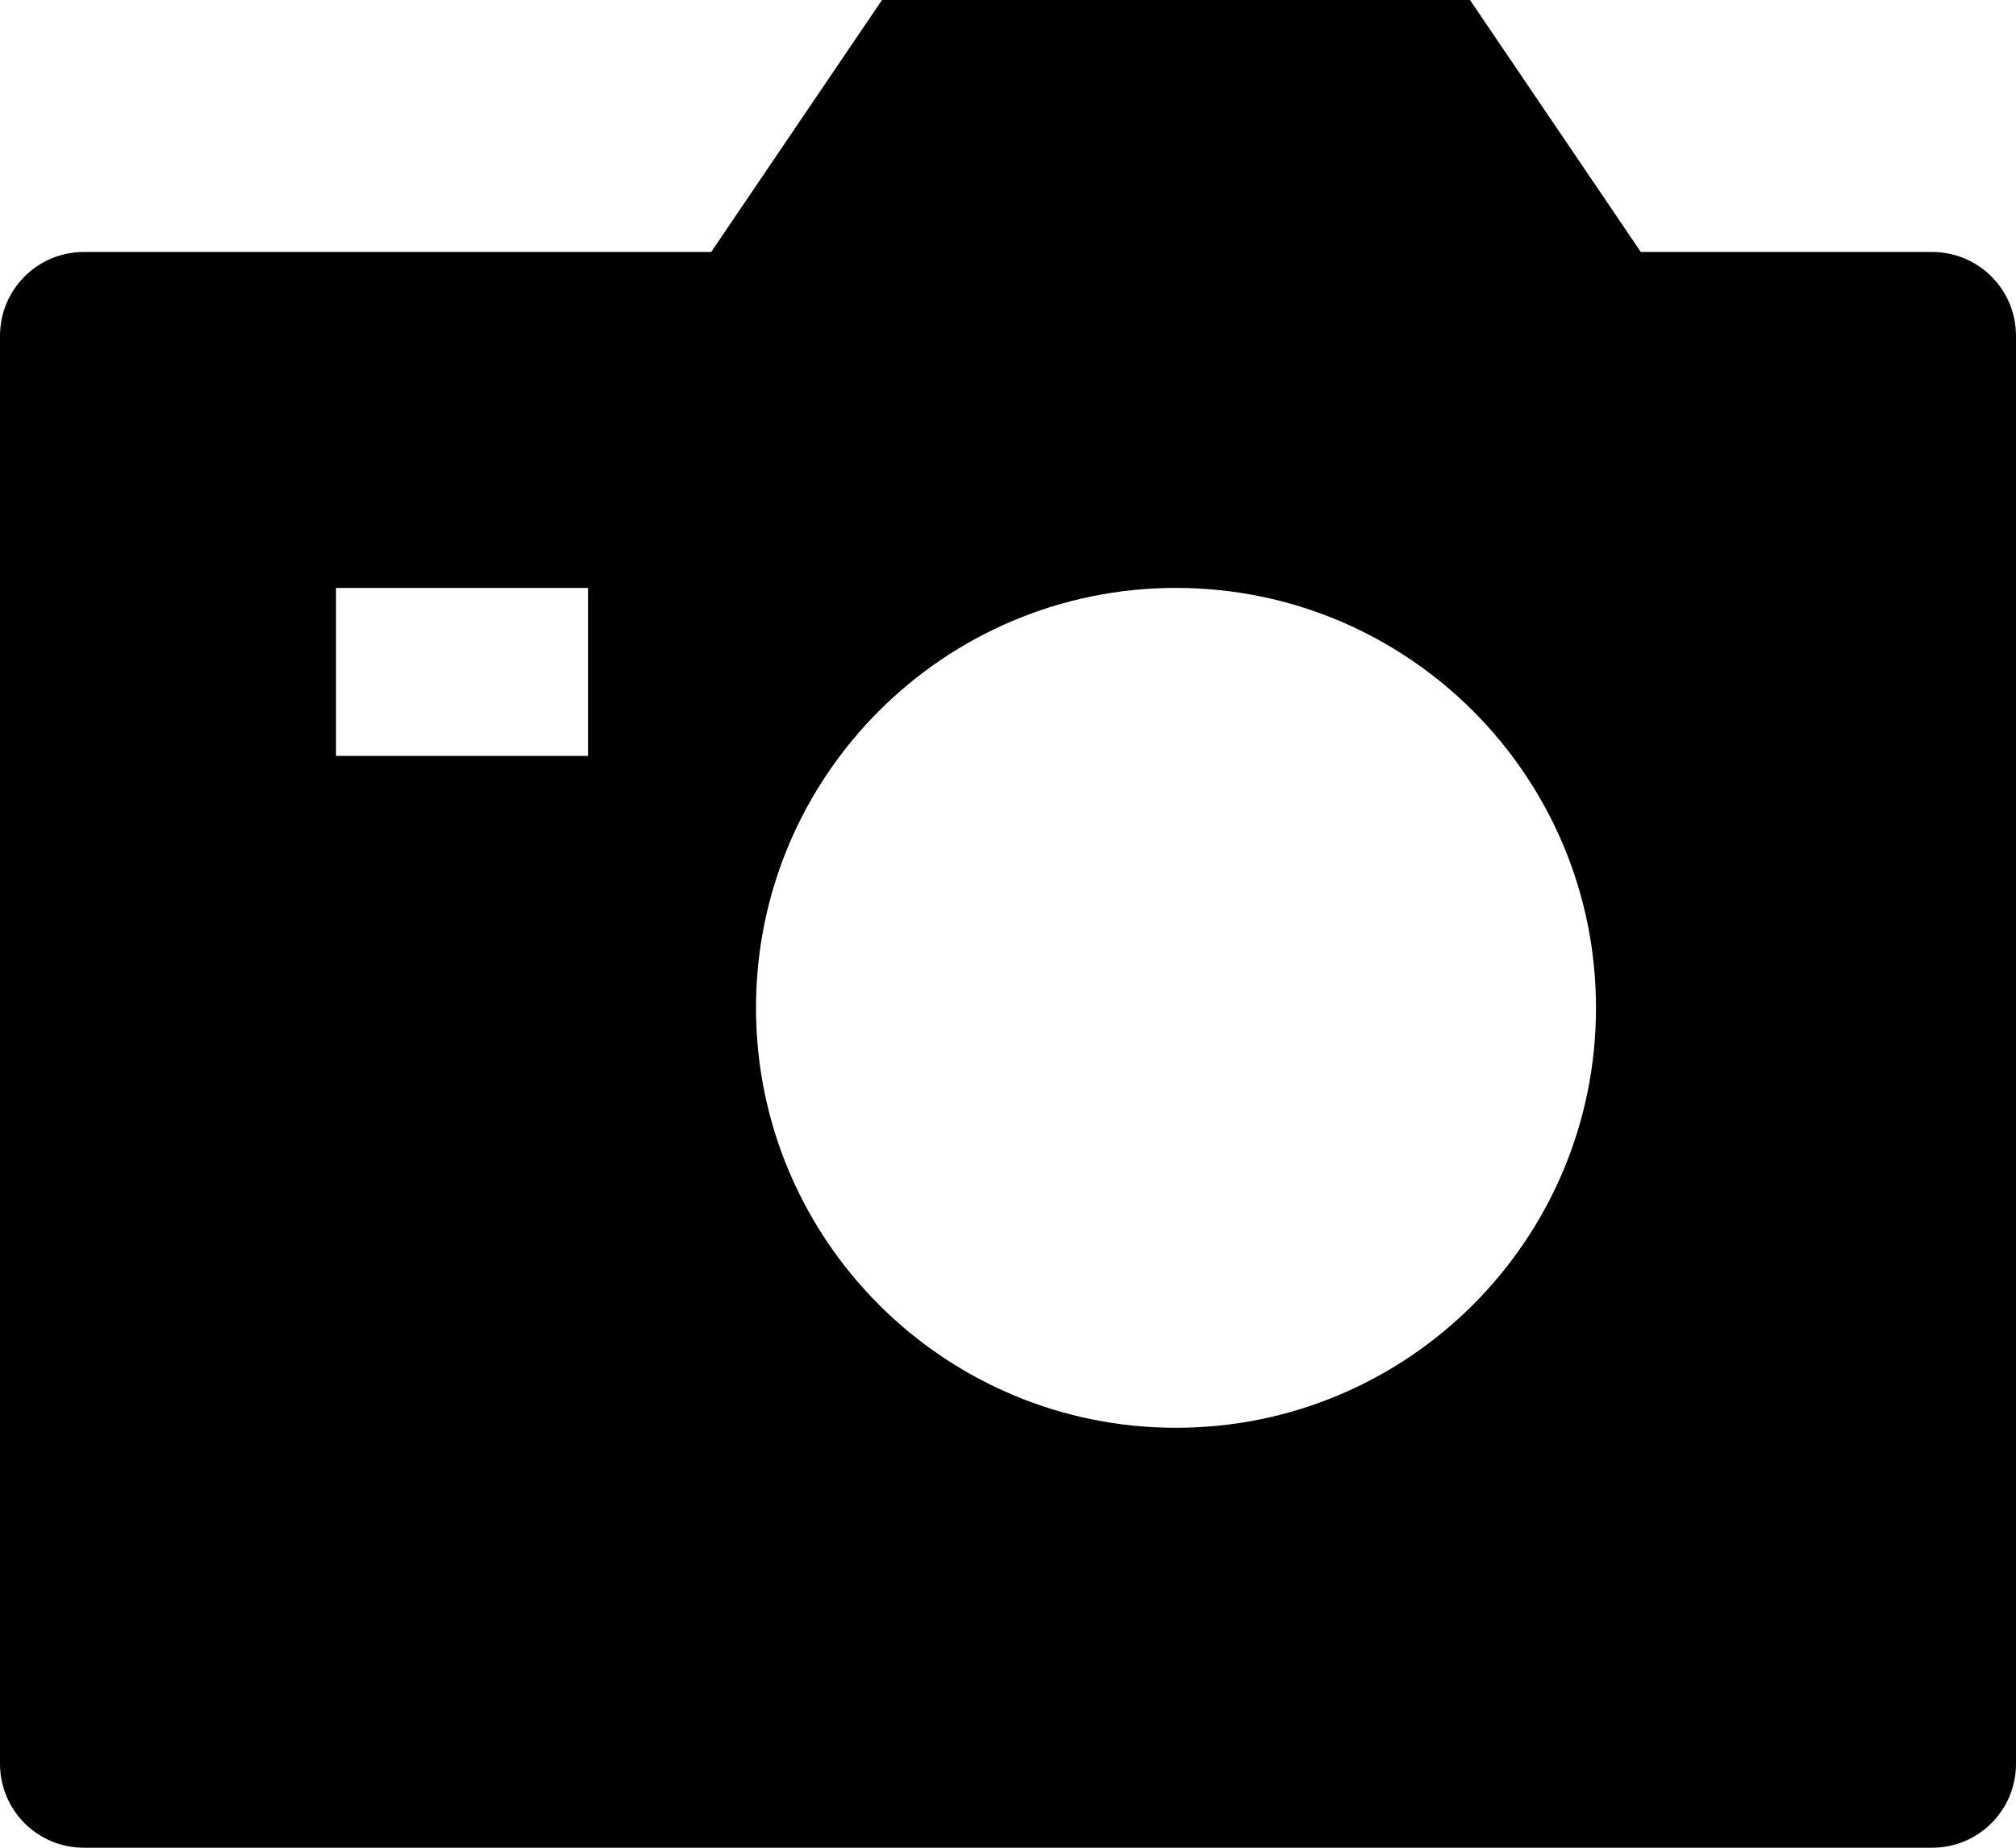
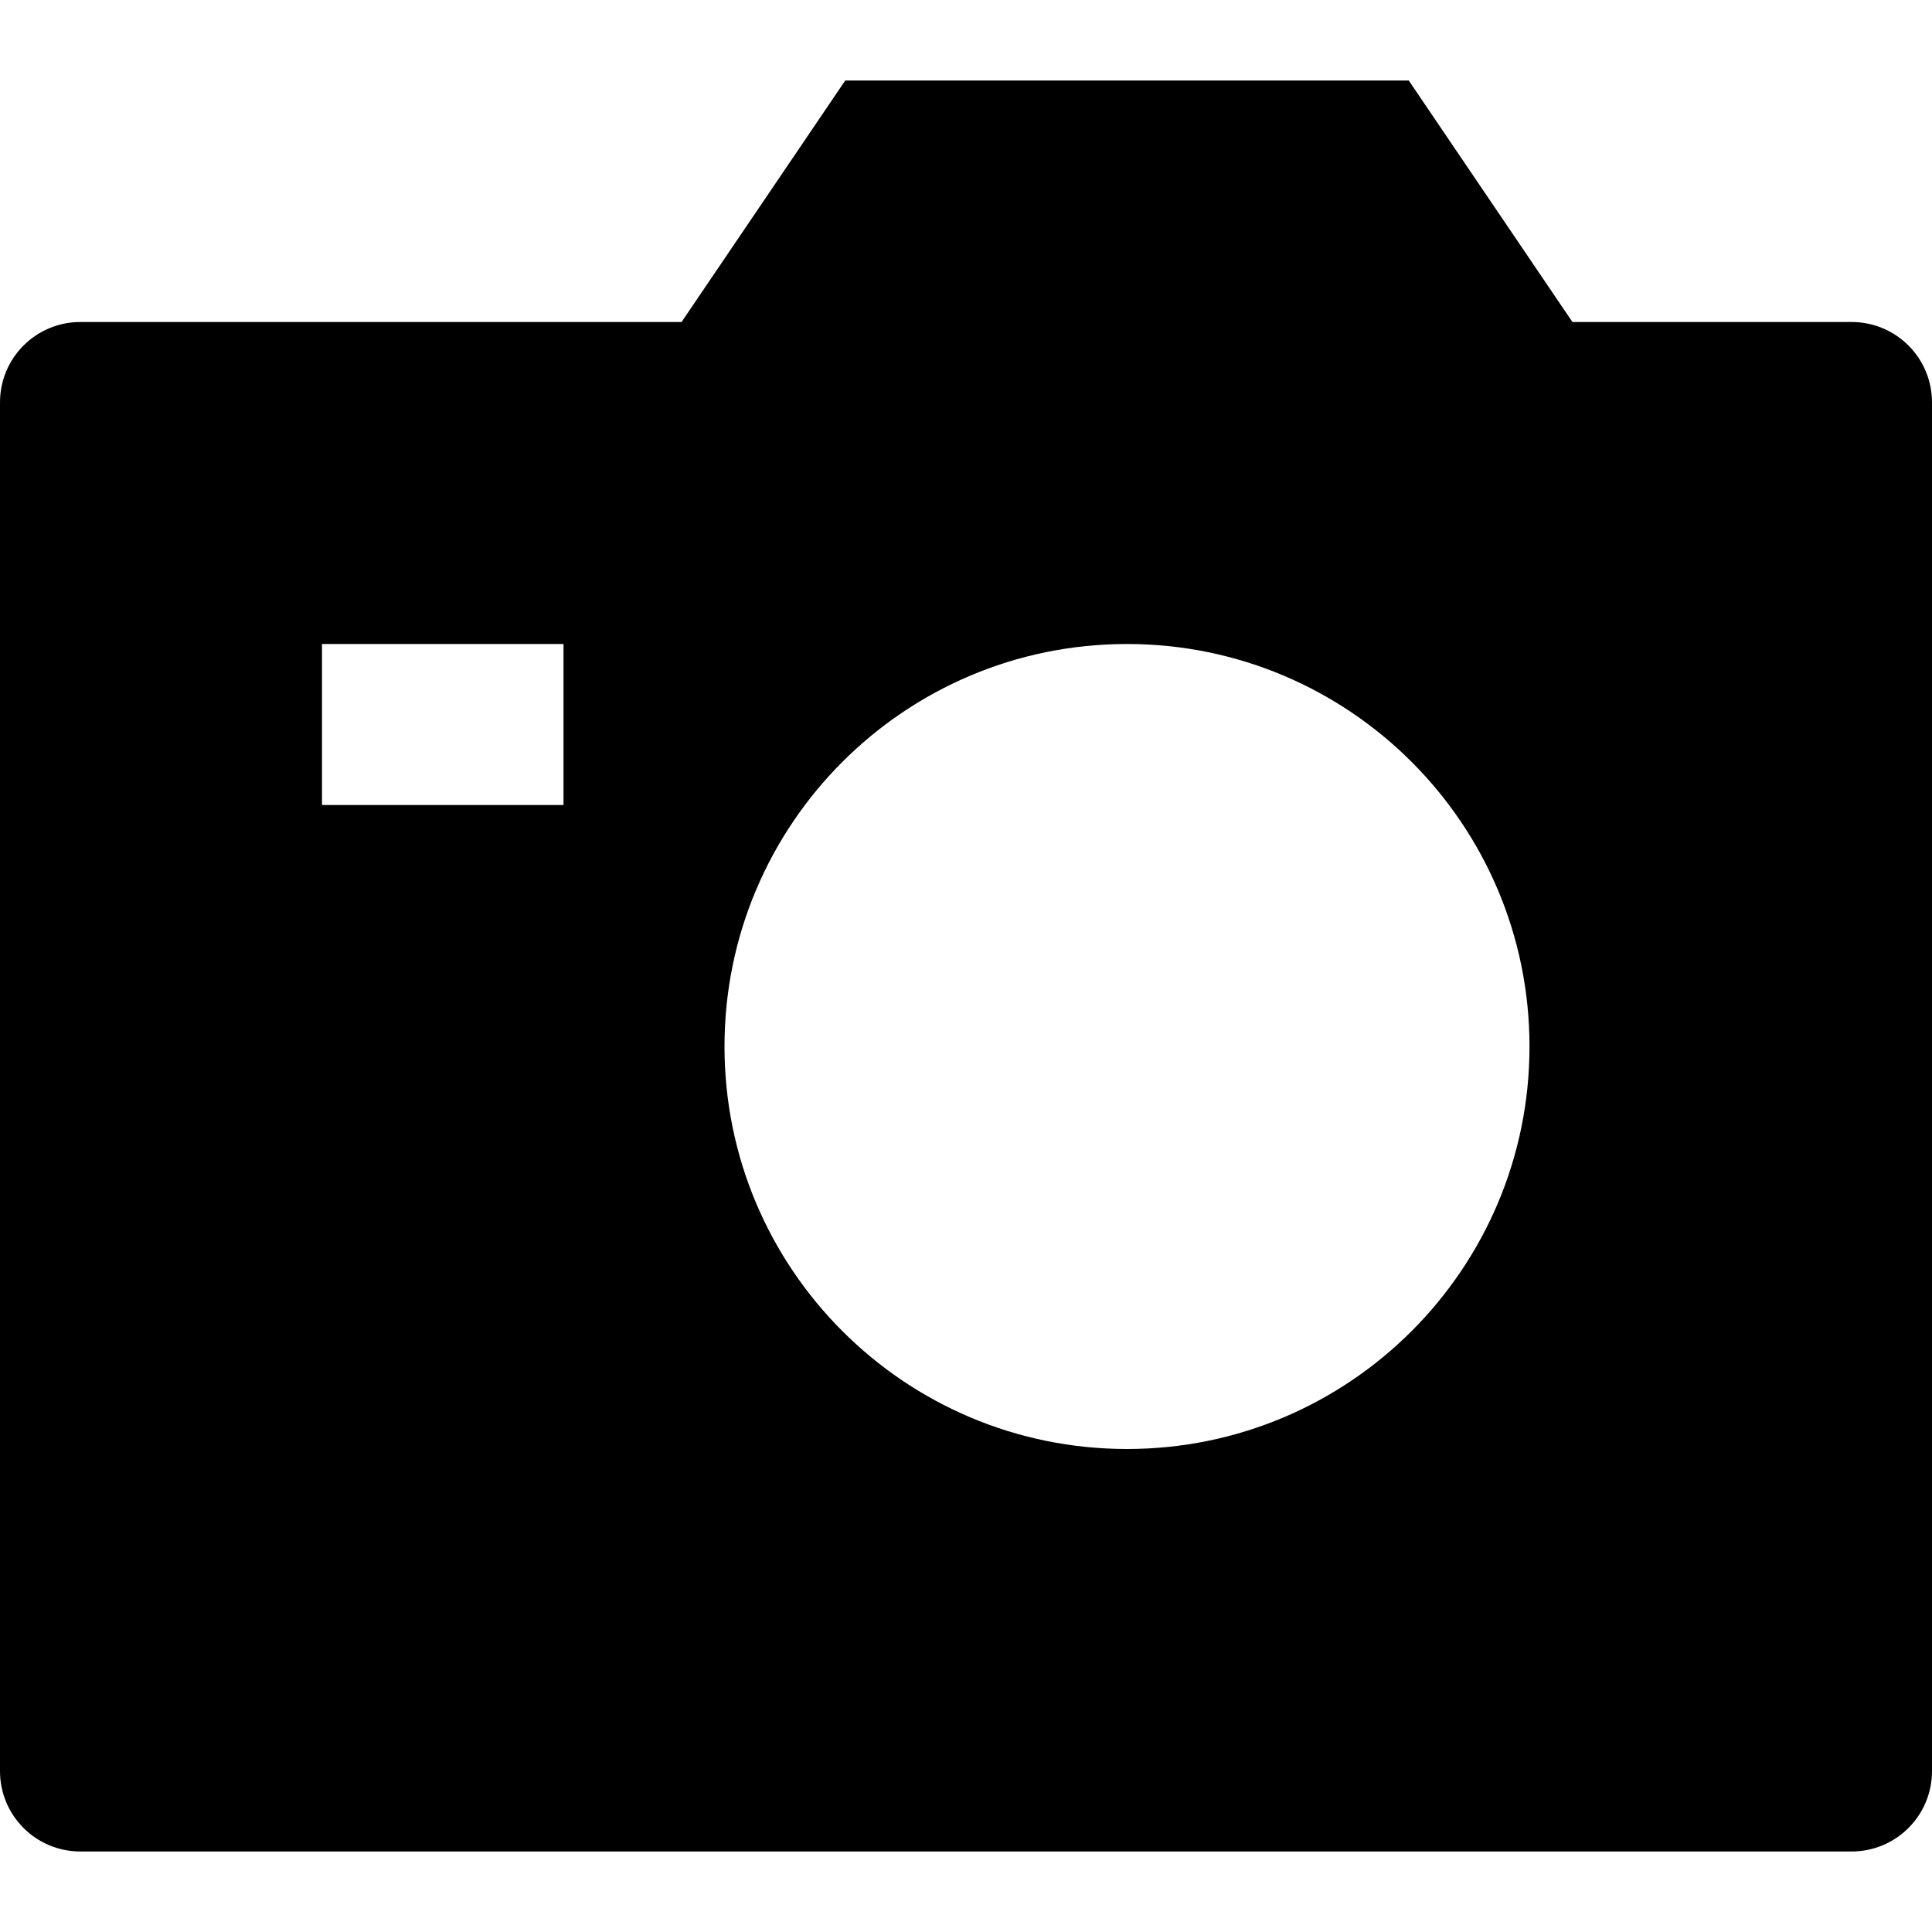
- <svg xmlns="http://www.w3.org/2000/svg" viewBox="0 0 72 66">
-   <path d="M 31.5 0 L 25.4 9 L 3 9 C 1.338 9 0 10.338 0 12 L 0 63 C 0 64.662 1.338 66 3 66 L 69 66 C 70.662 66 72 64.662 72 63 L 72 12 C 72 10.338 70.662 9 69 9 L 58.6 9 L 52.5 0 L 31.5 0 z M 12 21 L 21 21 L 21 27 L 12 27 L 12 21 z M 42 21 A 15 15 0 0 1 57 36 A 15 15 0 0 1 42 51 A 15 15 0 0 1 27 36 A 15 15 0 0 1 42 21 z" />
+ <svg xmlns="http://www.w3.org/2000/svg" viewBox="0 0 72 72">
+   <path d="M31.5,3 25.4,12 3,12 c -1.662,0 -3,1.338 -3,3 l 0,51 c 0,1.662 1.338,3 3,3 l 66,0 c 1.662,0 3,-1.338 3,-3 l 0,-51 c 0,-1.662 -1.338,-3 -3,-3 L 58.6,12 52.5,3 31.5,3 Z M 12,24 l 9,0 0,6 -9,0 0,-6 z m 30,0 A 15,15 0 0 1 57,39 15,15 0 0 1 42,54 15,15 0 0 1 27,39 15,15 0 0 1 42,24z" />
</svg>
